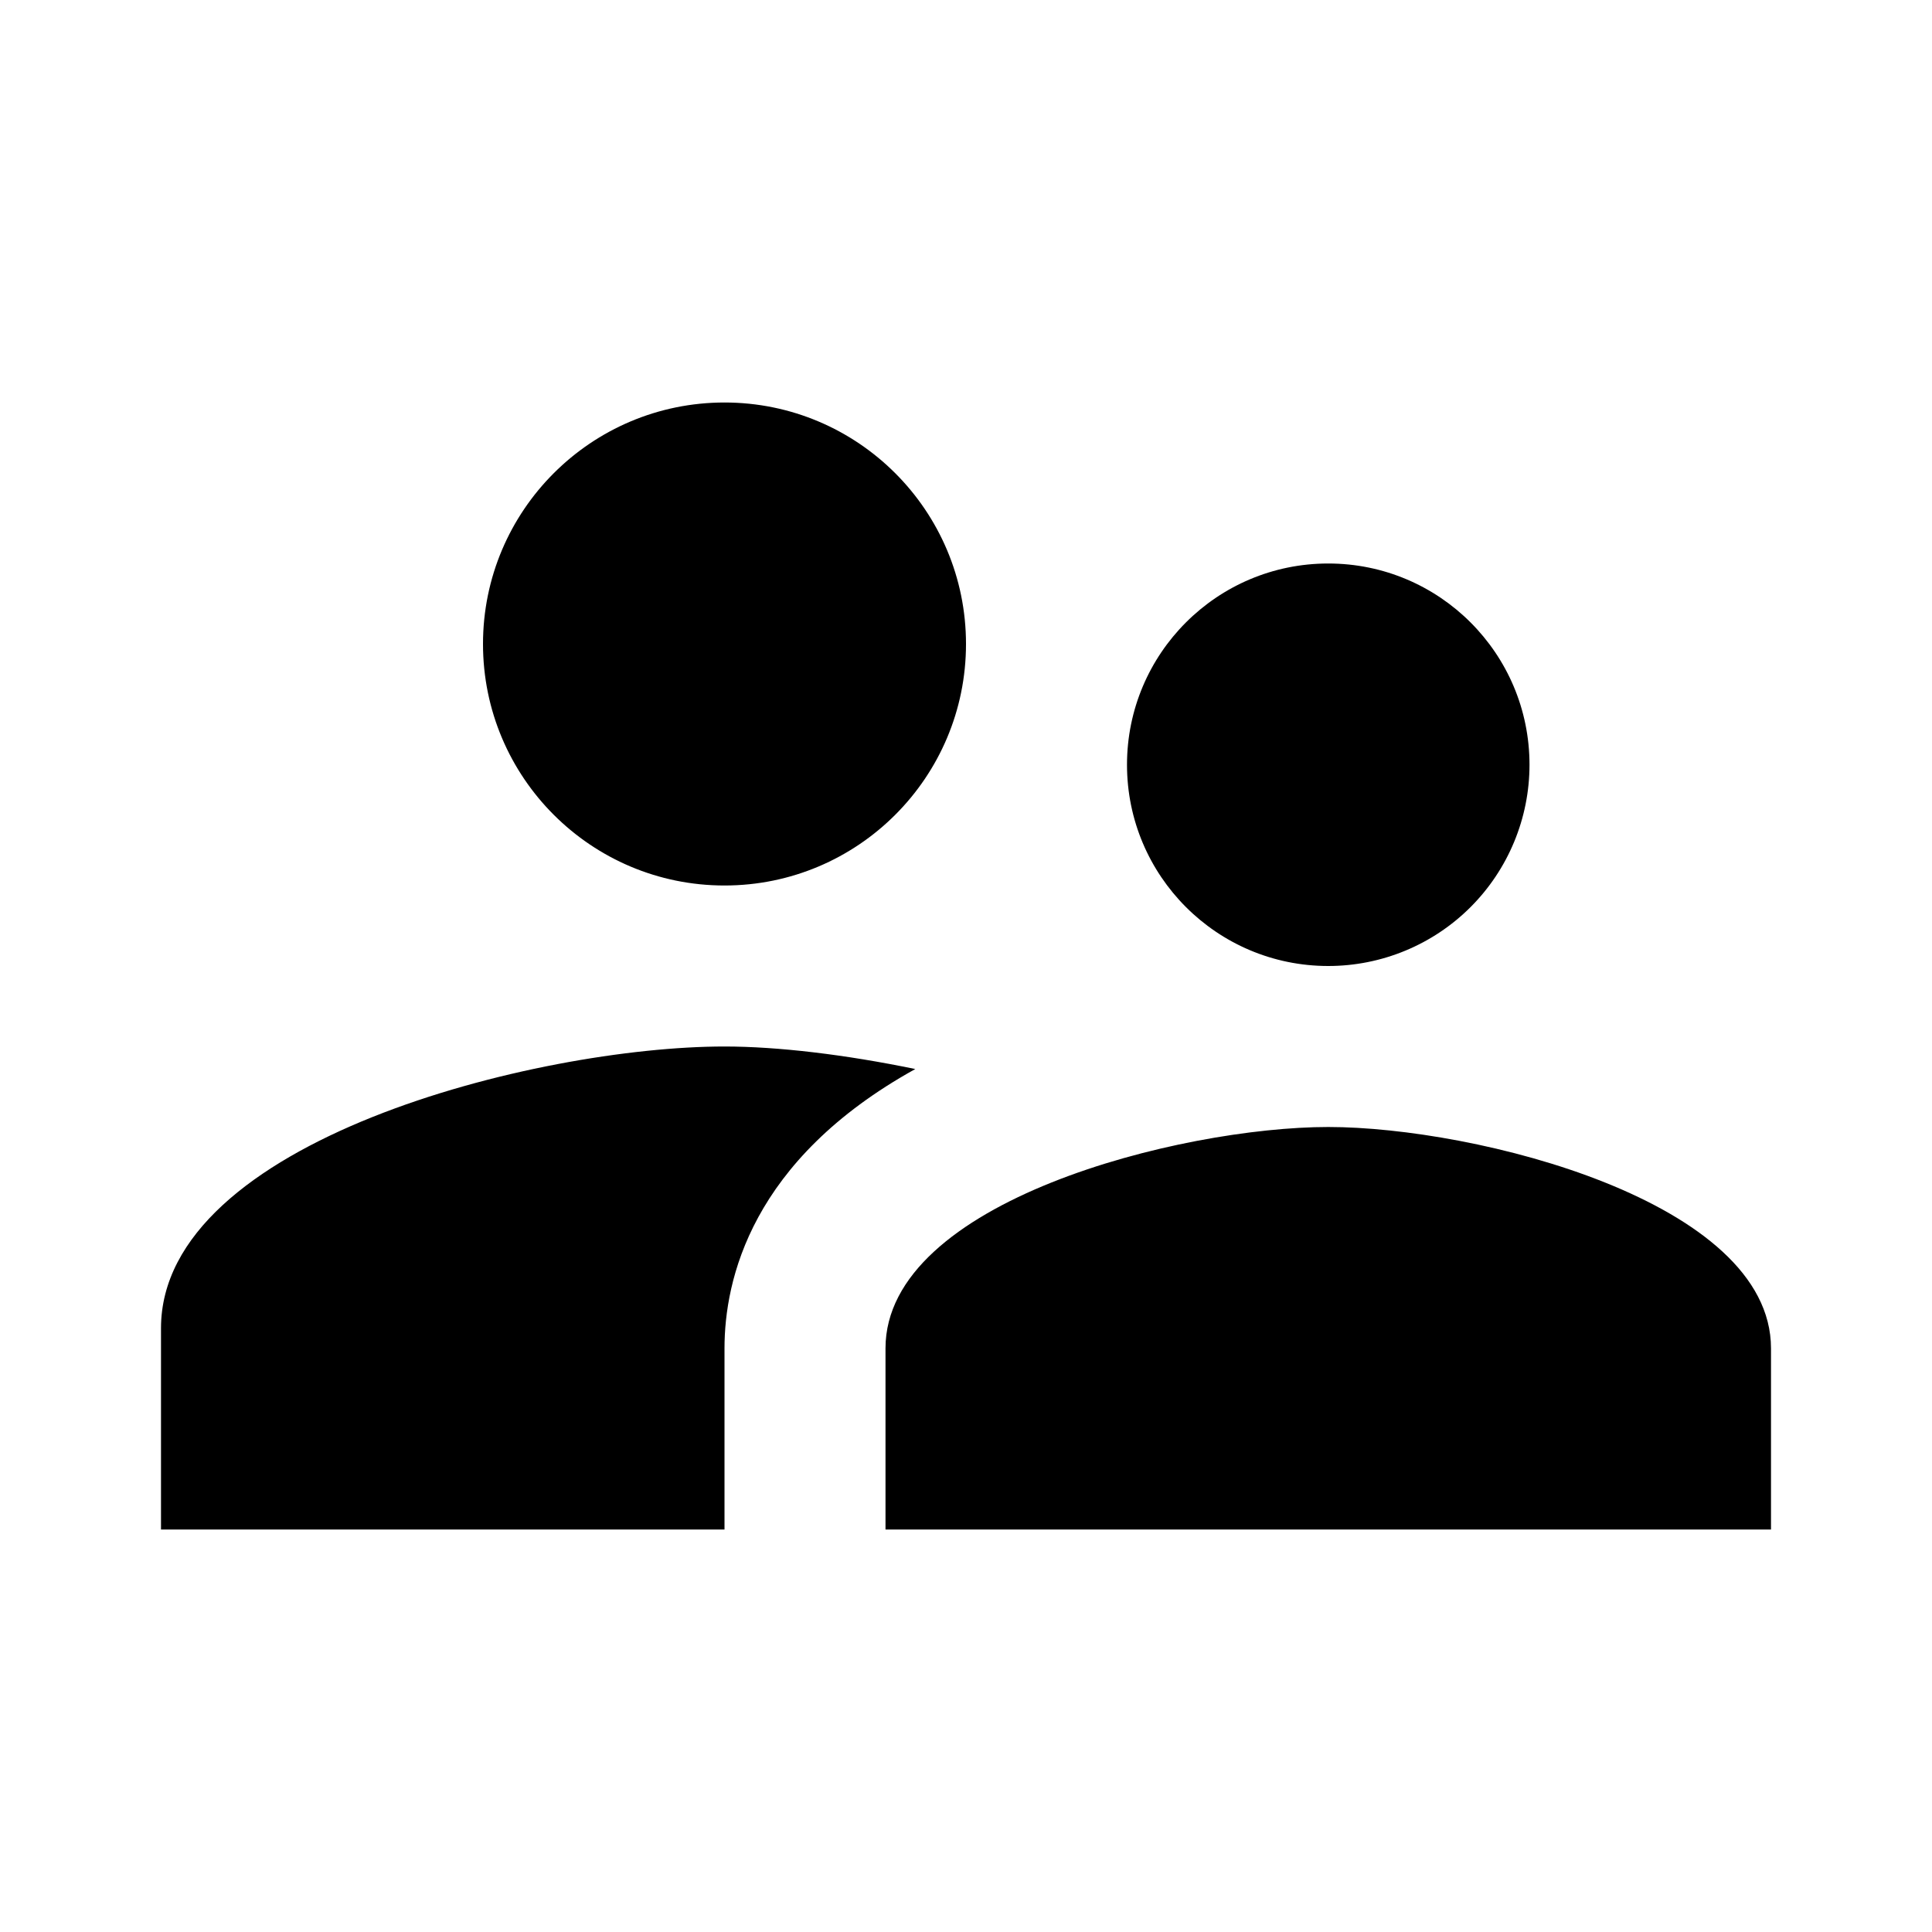
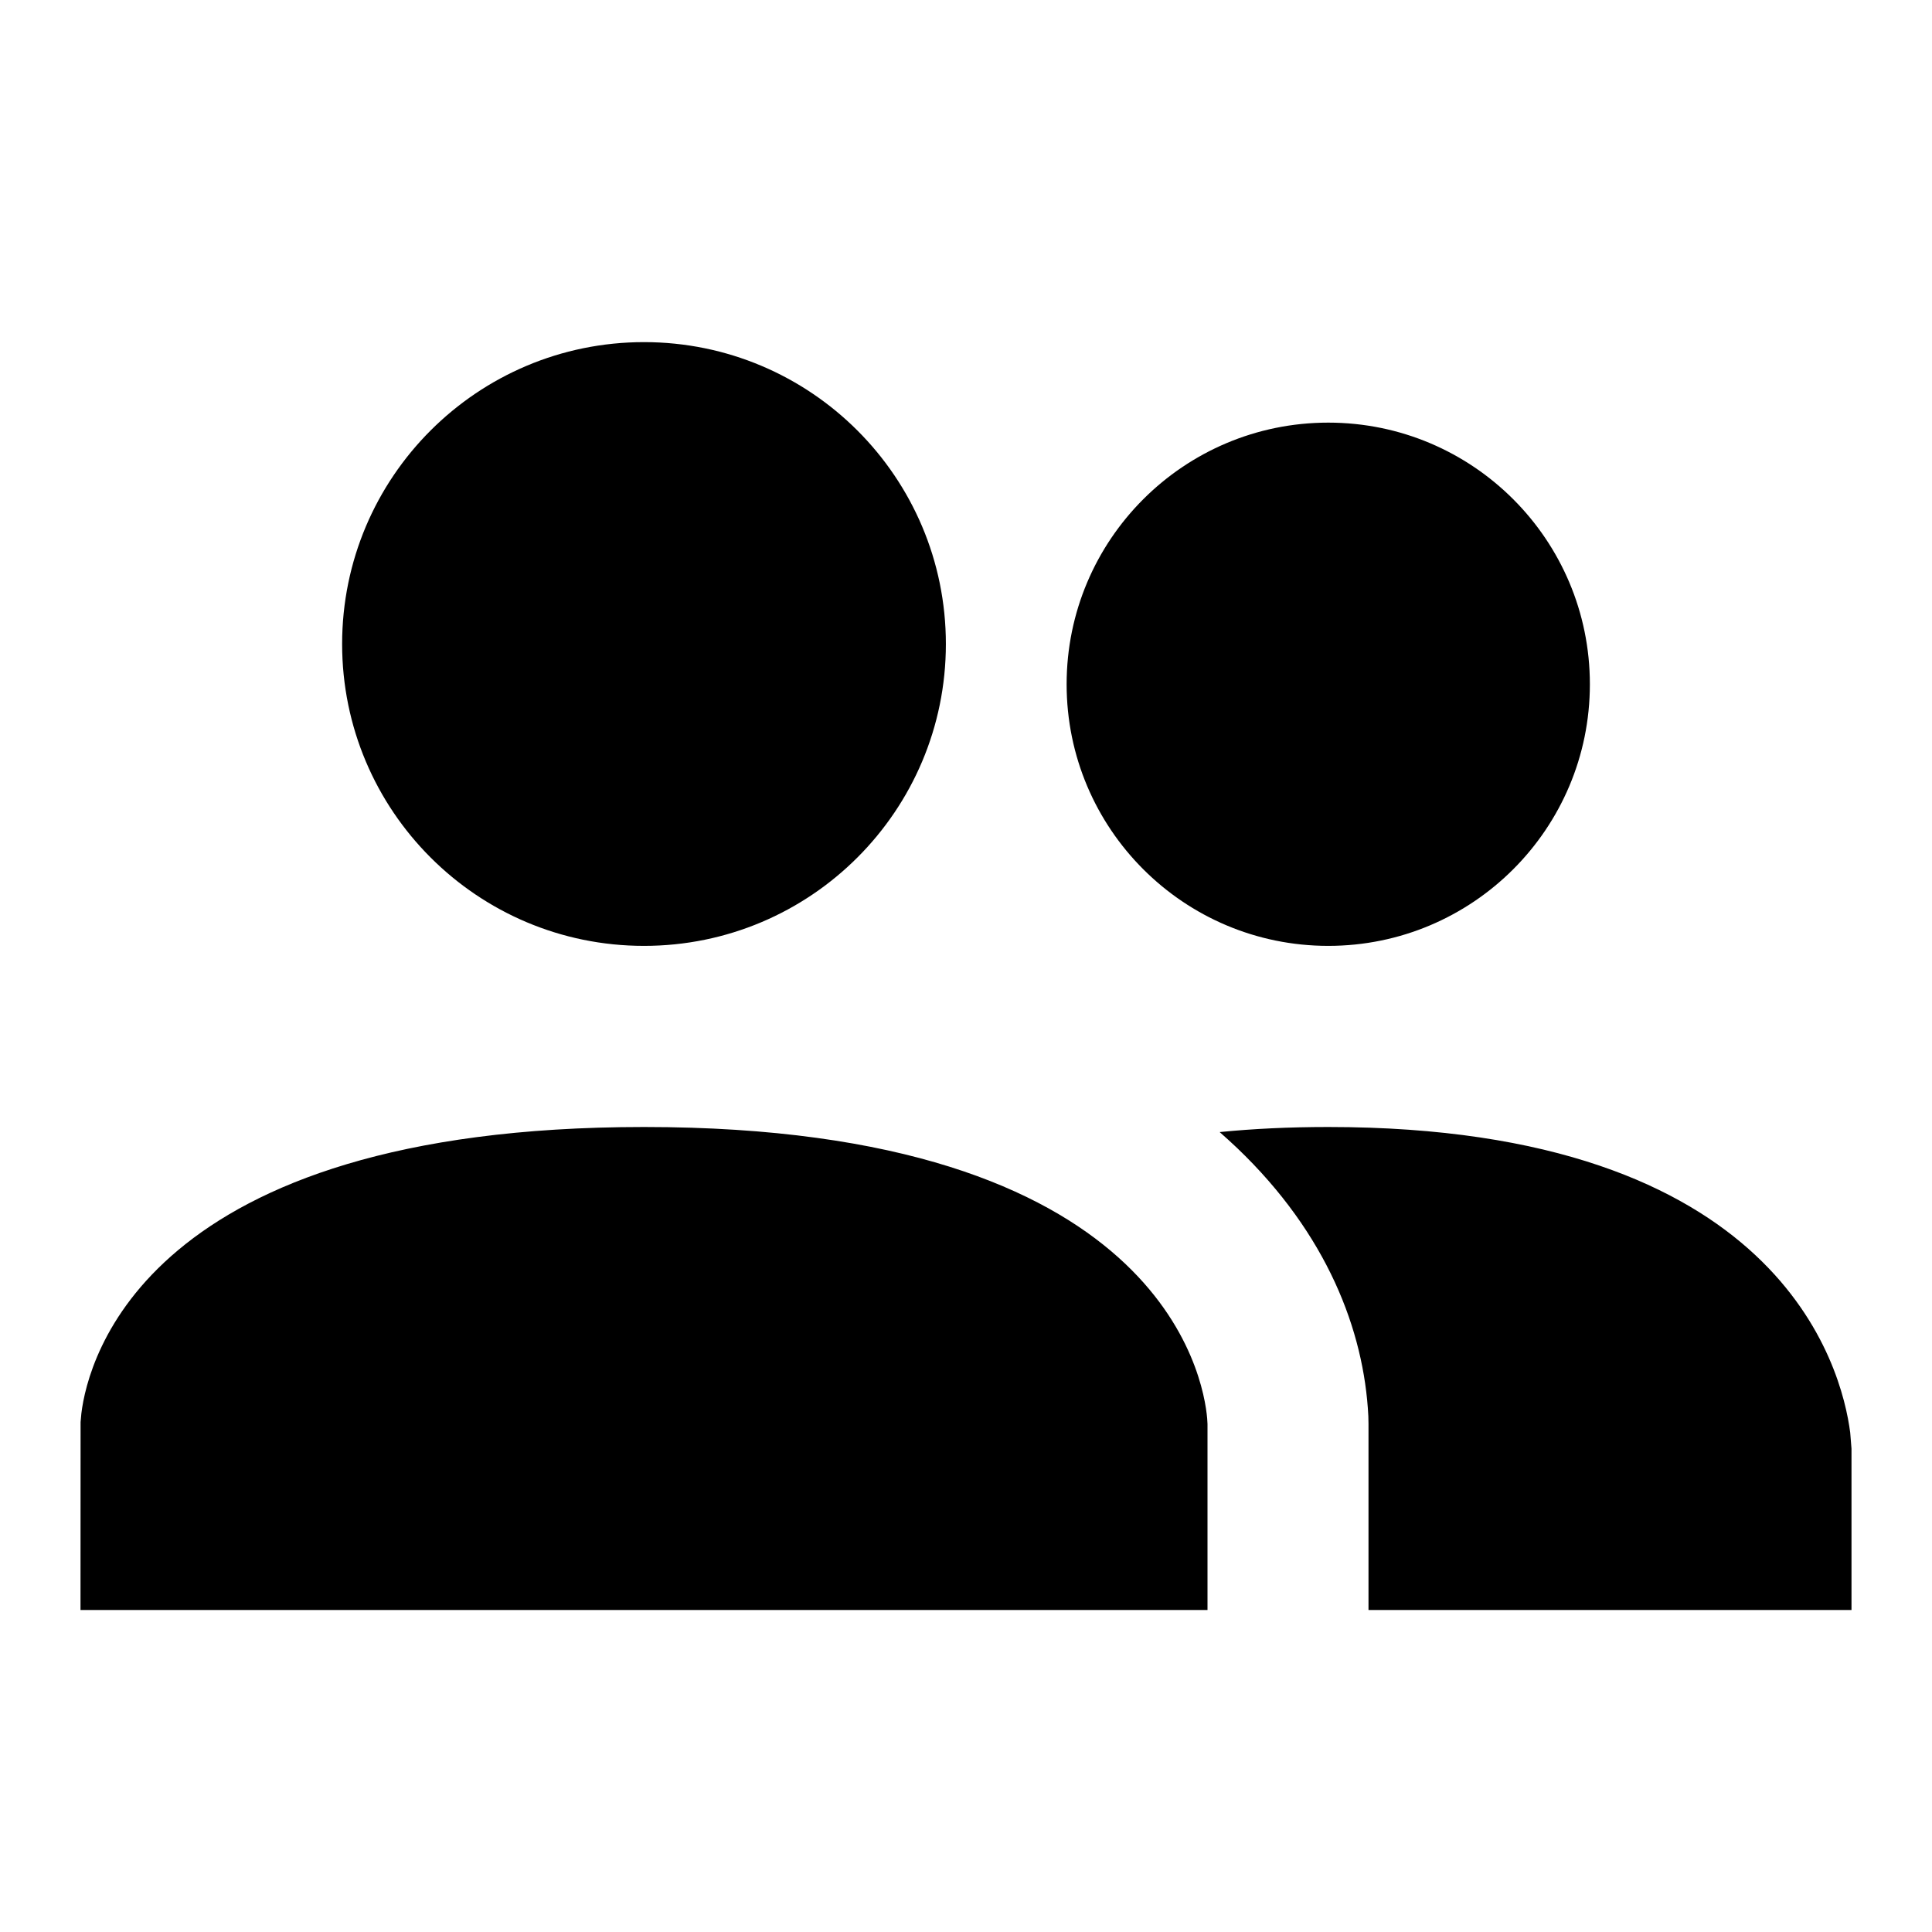
<svg xmlns="http://www.w3.org/2000/svg" width="24px" height="24px" viewBox="0 0 24 24" version="1.1">
  <g id="icon/material/group-public" stroke="none" stroke-width="1" fill="none" fill-rule="evenodd">
    <rect id="ViewBox" fill-rule="nonzero" x="0" y="0" width="24" height="24" />
-     <path d="M16.5,12 C17.163,12 17.799,11.737 18.268,11.268 C18.737,10.799 19,10.163 19,9.5 C19,8.119 17.881,7 16.5,7 C15.119,7 14,8.119 14,9.5 C14,10.881 15.119,12 16.5,12 M9,11 C10.657,11 12,9.657 12,8 C12,6.343 10.657,5 9,5 C7.343,5 6,6.343 6,8 C6,9.657 7.343,11 9,11 M16.5,14 C14.67,14 11,14.92 11,16.75 L11,19 L22,19 L22,16.75 C22,14.92 18.33,14 16.5,14 M9,13 C6.67,13 2,14.17 2,16.5 L2,19 L9,19 L9,16.75 C9,15.9 9.33,14.41 11.37,13.28 C10.5,13.1 9.66,13 9,13 Z" id="mdi:account-supervisor" fill="#000000" fill-rule="nonzero" />
+     <path d="M16.5,14 C22.113,14 22.879,16.983 22.984,17.797 L23,17.996 L23,20 L17,20 L17,17.689 L16.998,17.592 C16.945,16.529 16.485,15.328 15.368,14.261 C15.297,14.194 15.225,14.128 15.151,14.063 C15.564,14.022 16.014,14 16.5,14 Z M16.5,5.25 C18.295,5.25 19.75,6.705 19.75,8.5 C19.75,10.295 18.295,11.75 16.5,11.75 C14.705,11.75 13.25,10.295 13.25,8.5 C13.25,6.705 14.705,5.25 16.5,5.25 Z M8,14 C14.421,14 14.952,17.106 14.996,17.621 L15,17.689 L15,20 L1,20 L1.001,17.666 L1.011,17.556 C1.093,16.889 1.809,14 8,14 Z M8,4.25 C10.071,4.25 11.75,5.929 11.75,8 C11.75,10.071 10.071,11.75 8,11.75 C5.929,11.75 4.25,10.071 4.25,8 C4.25,5.929 5.929,4.25 8,4.25 Z" id="xabber:group-public" fill="#000000" fill-rule="nonzero" />
  </g>
</svg>
